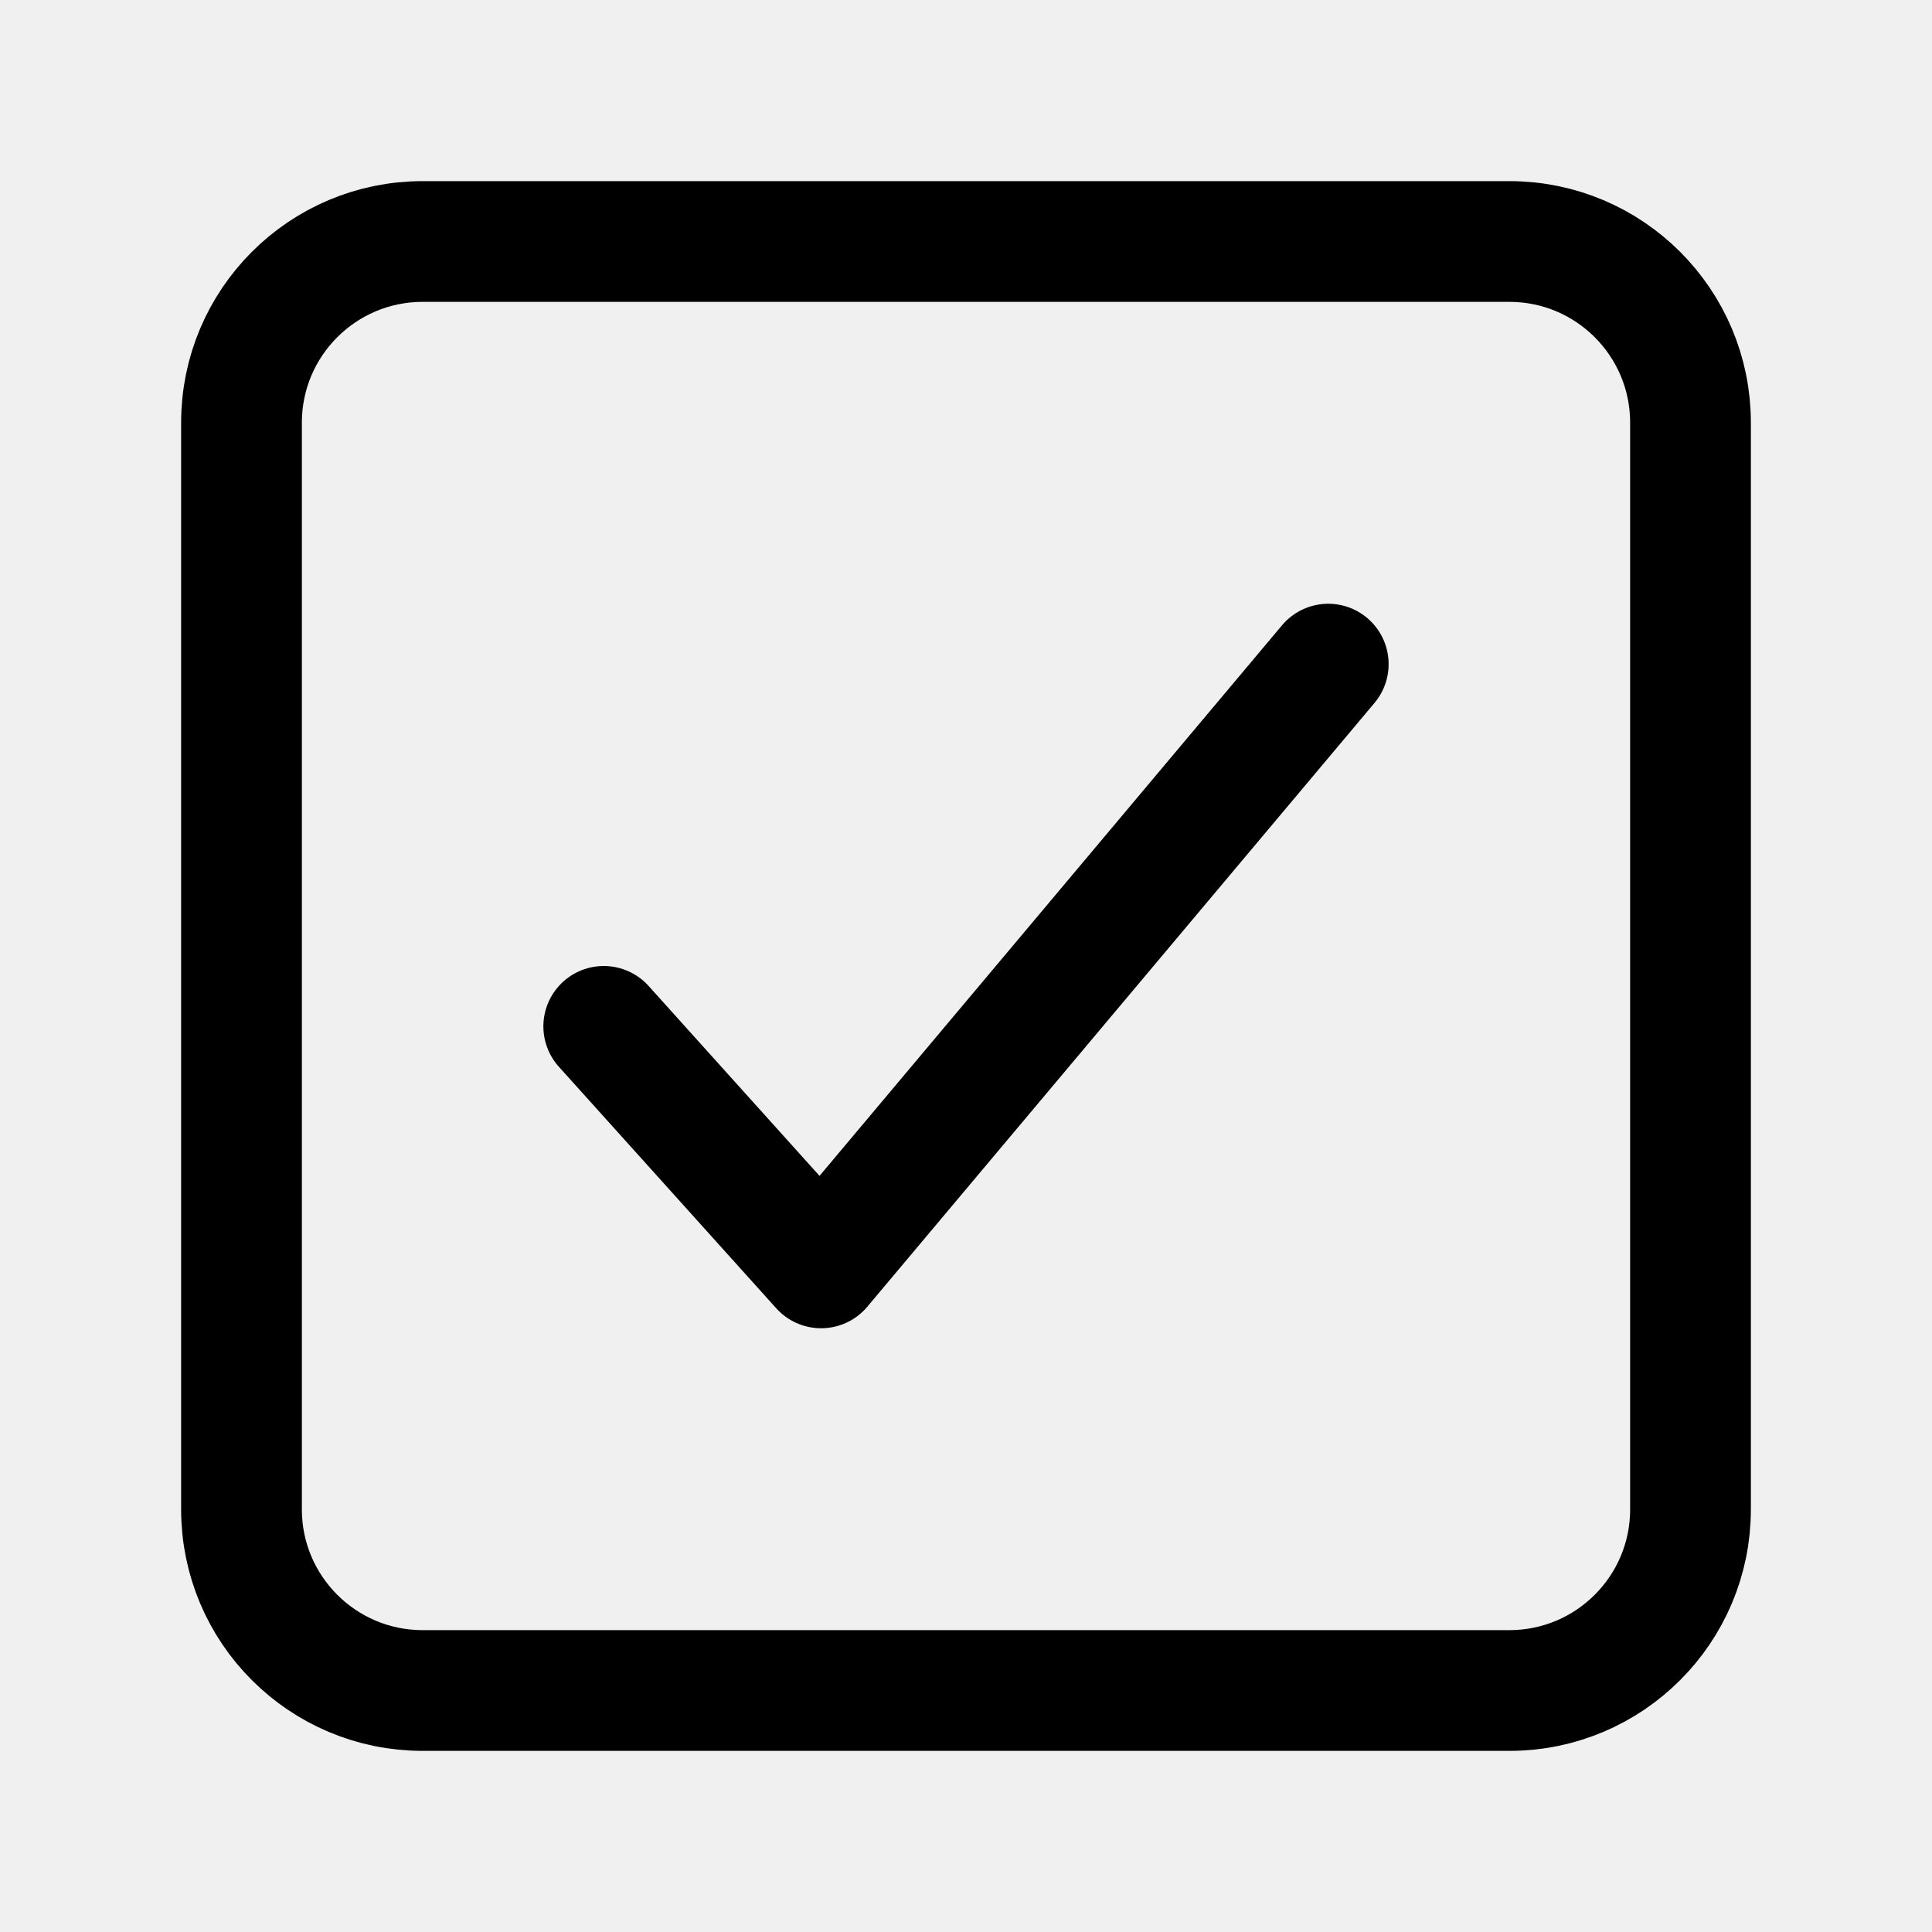
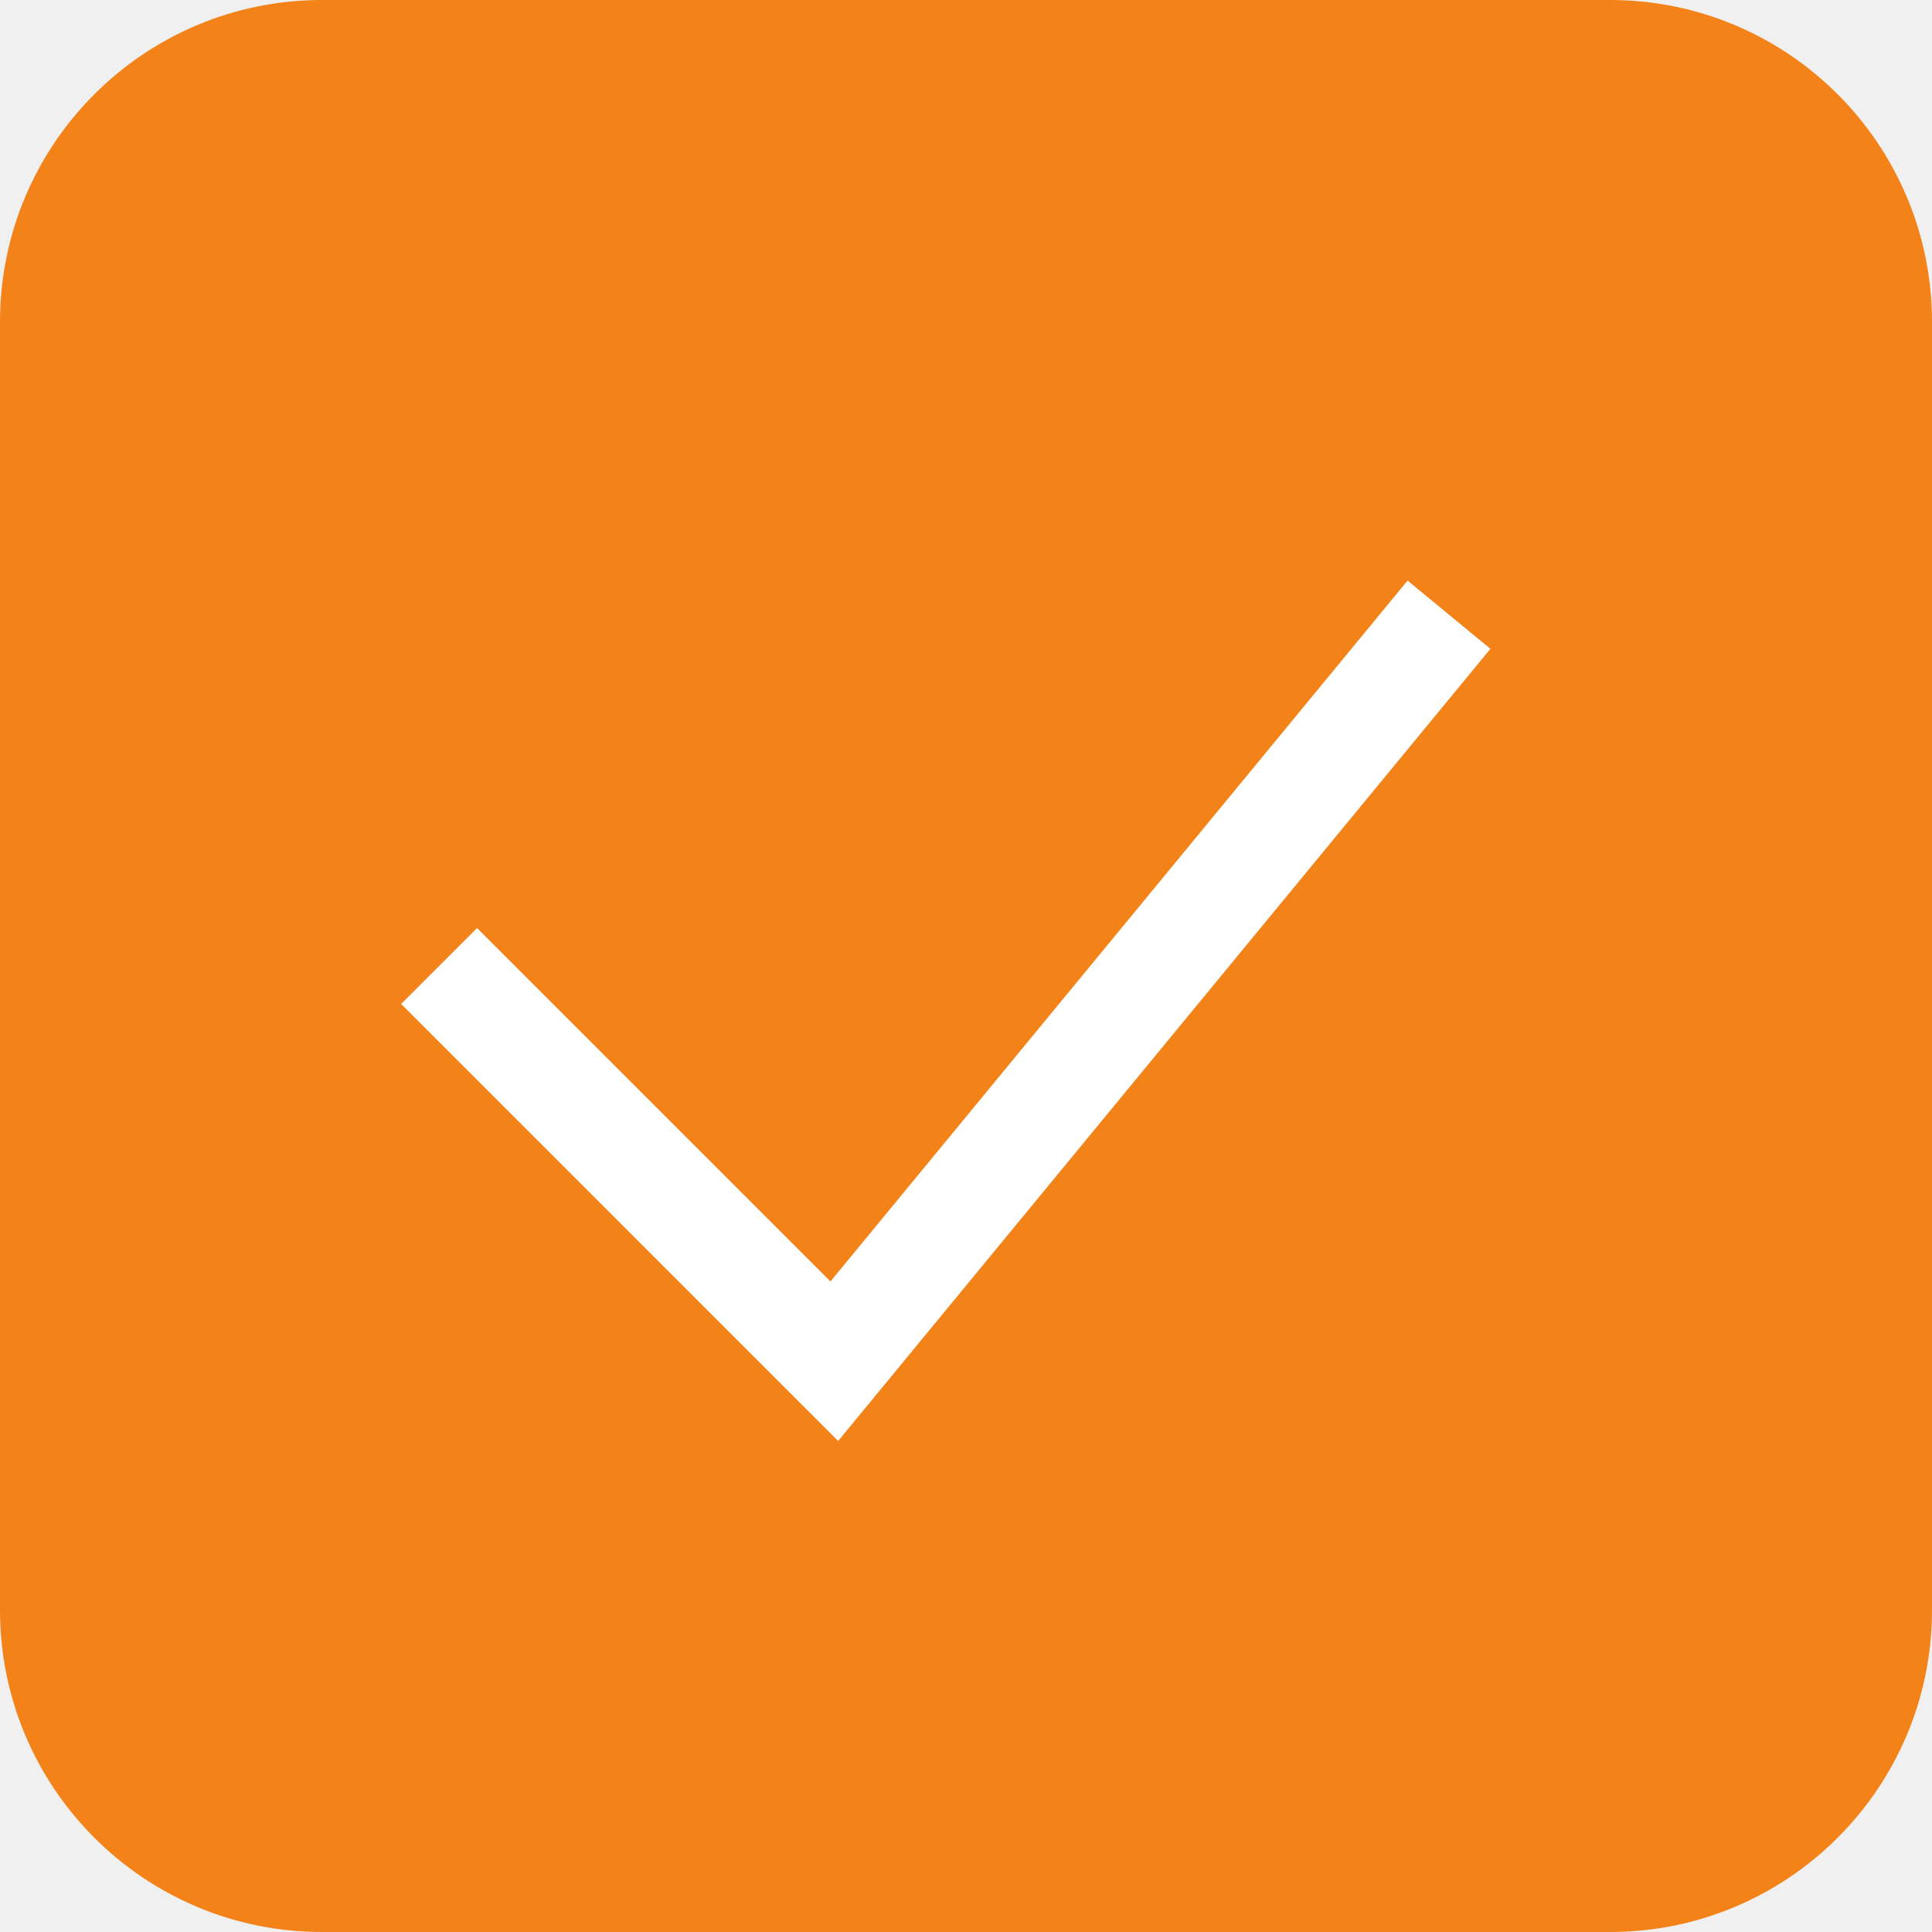
- <svg xmlns="http://www.w3.org/2000/svg" class="ionicon" viewBox="0 0 512 512">
-   <path fill="none" stroke="currentColor" stroke-linecap="round" stroke-linejoin="round" stroke-width="32" d="M352 176L217.6 336 160 272" />
-   <rect x="64" y="64" width="384" height="384" rx="48" ry="48" fill="none" stroke="currentColor" stroke-linejoin="round" stroke-width="32" />
+ <svg xmlns="http://www.w3.org/2000/svg" width="18" height="18" viewBox="0 0 18 18" fill="none">
+   <rect width="18" height="18" rx="3" fill="#F38218" />
+   <path d="M4.091 9L7.773 12.682L13.5 5.727" stroke="white" />
</svg>
